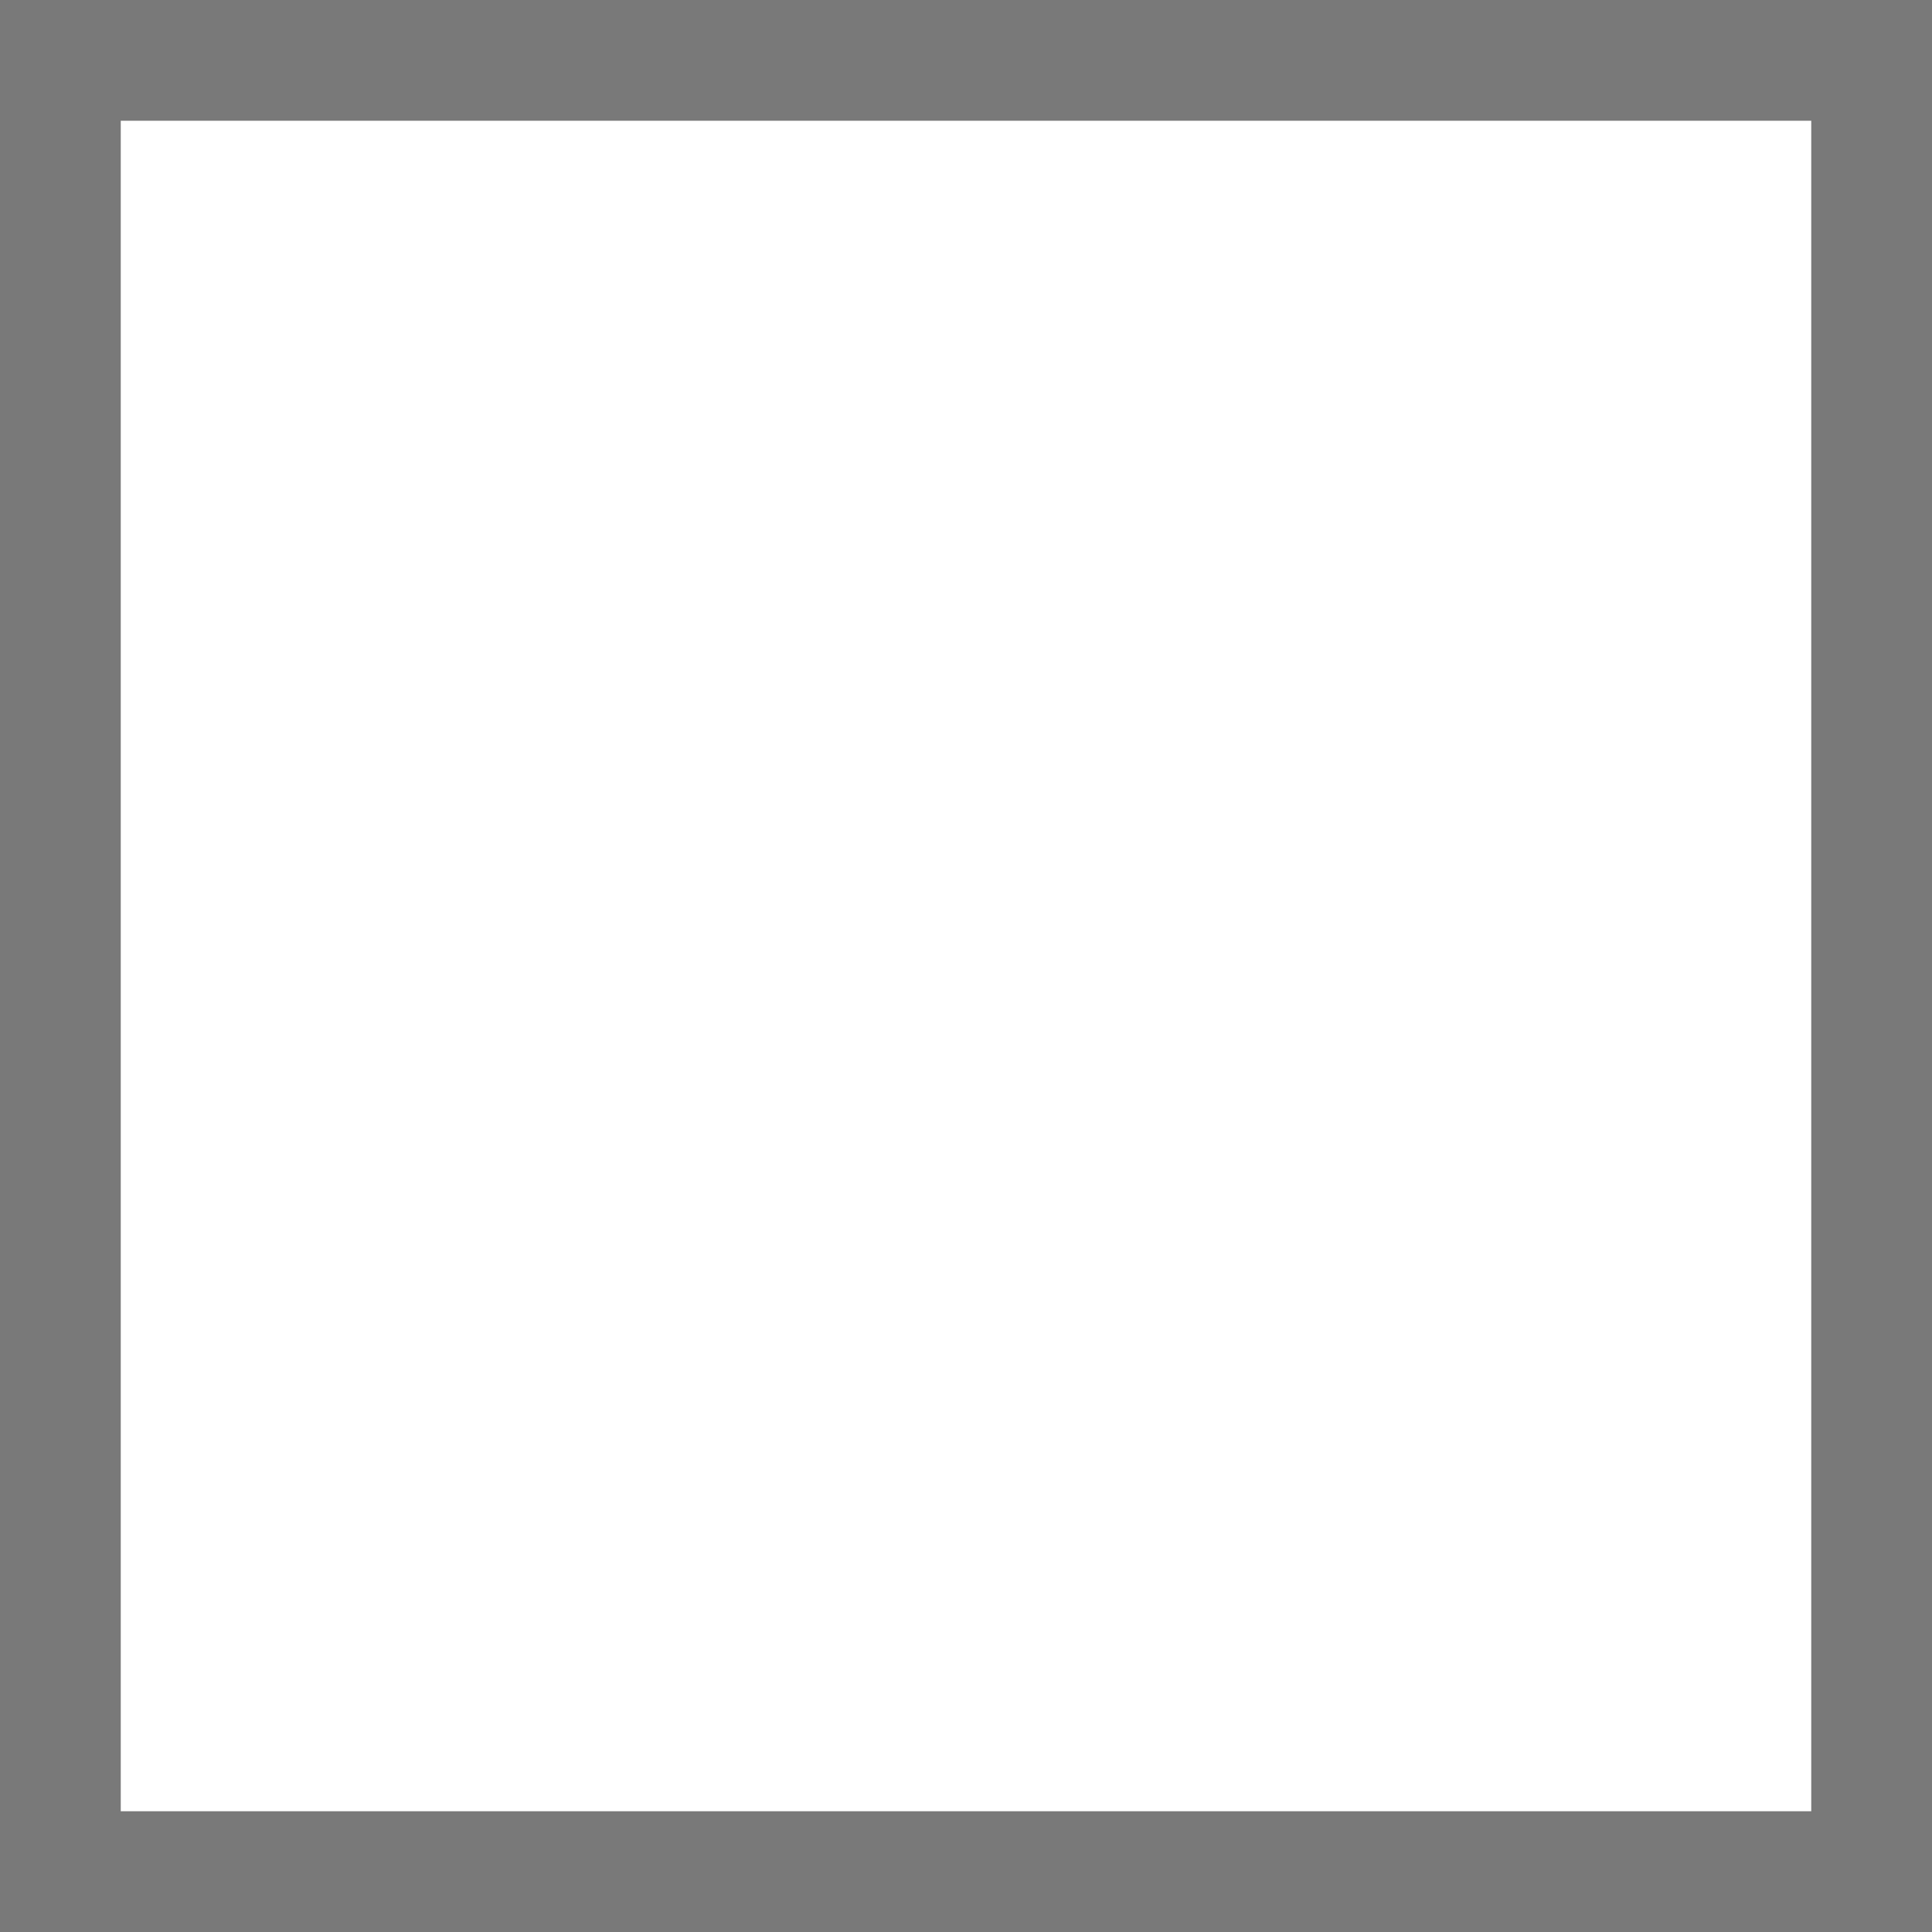
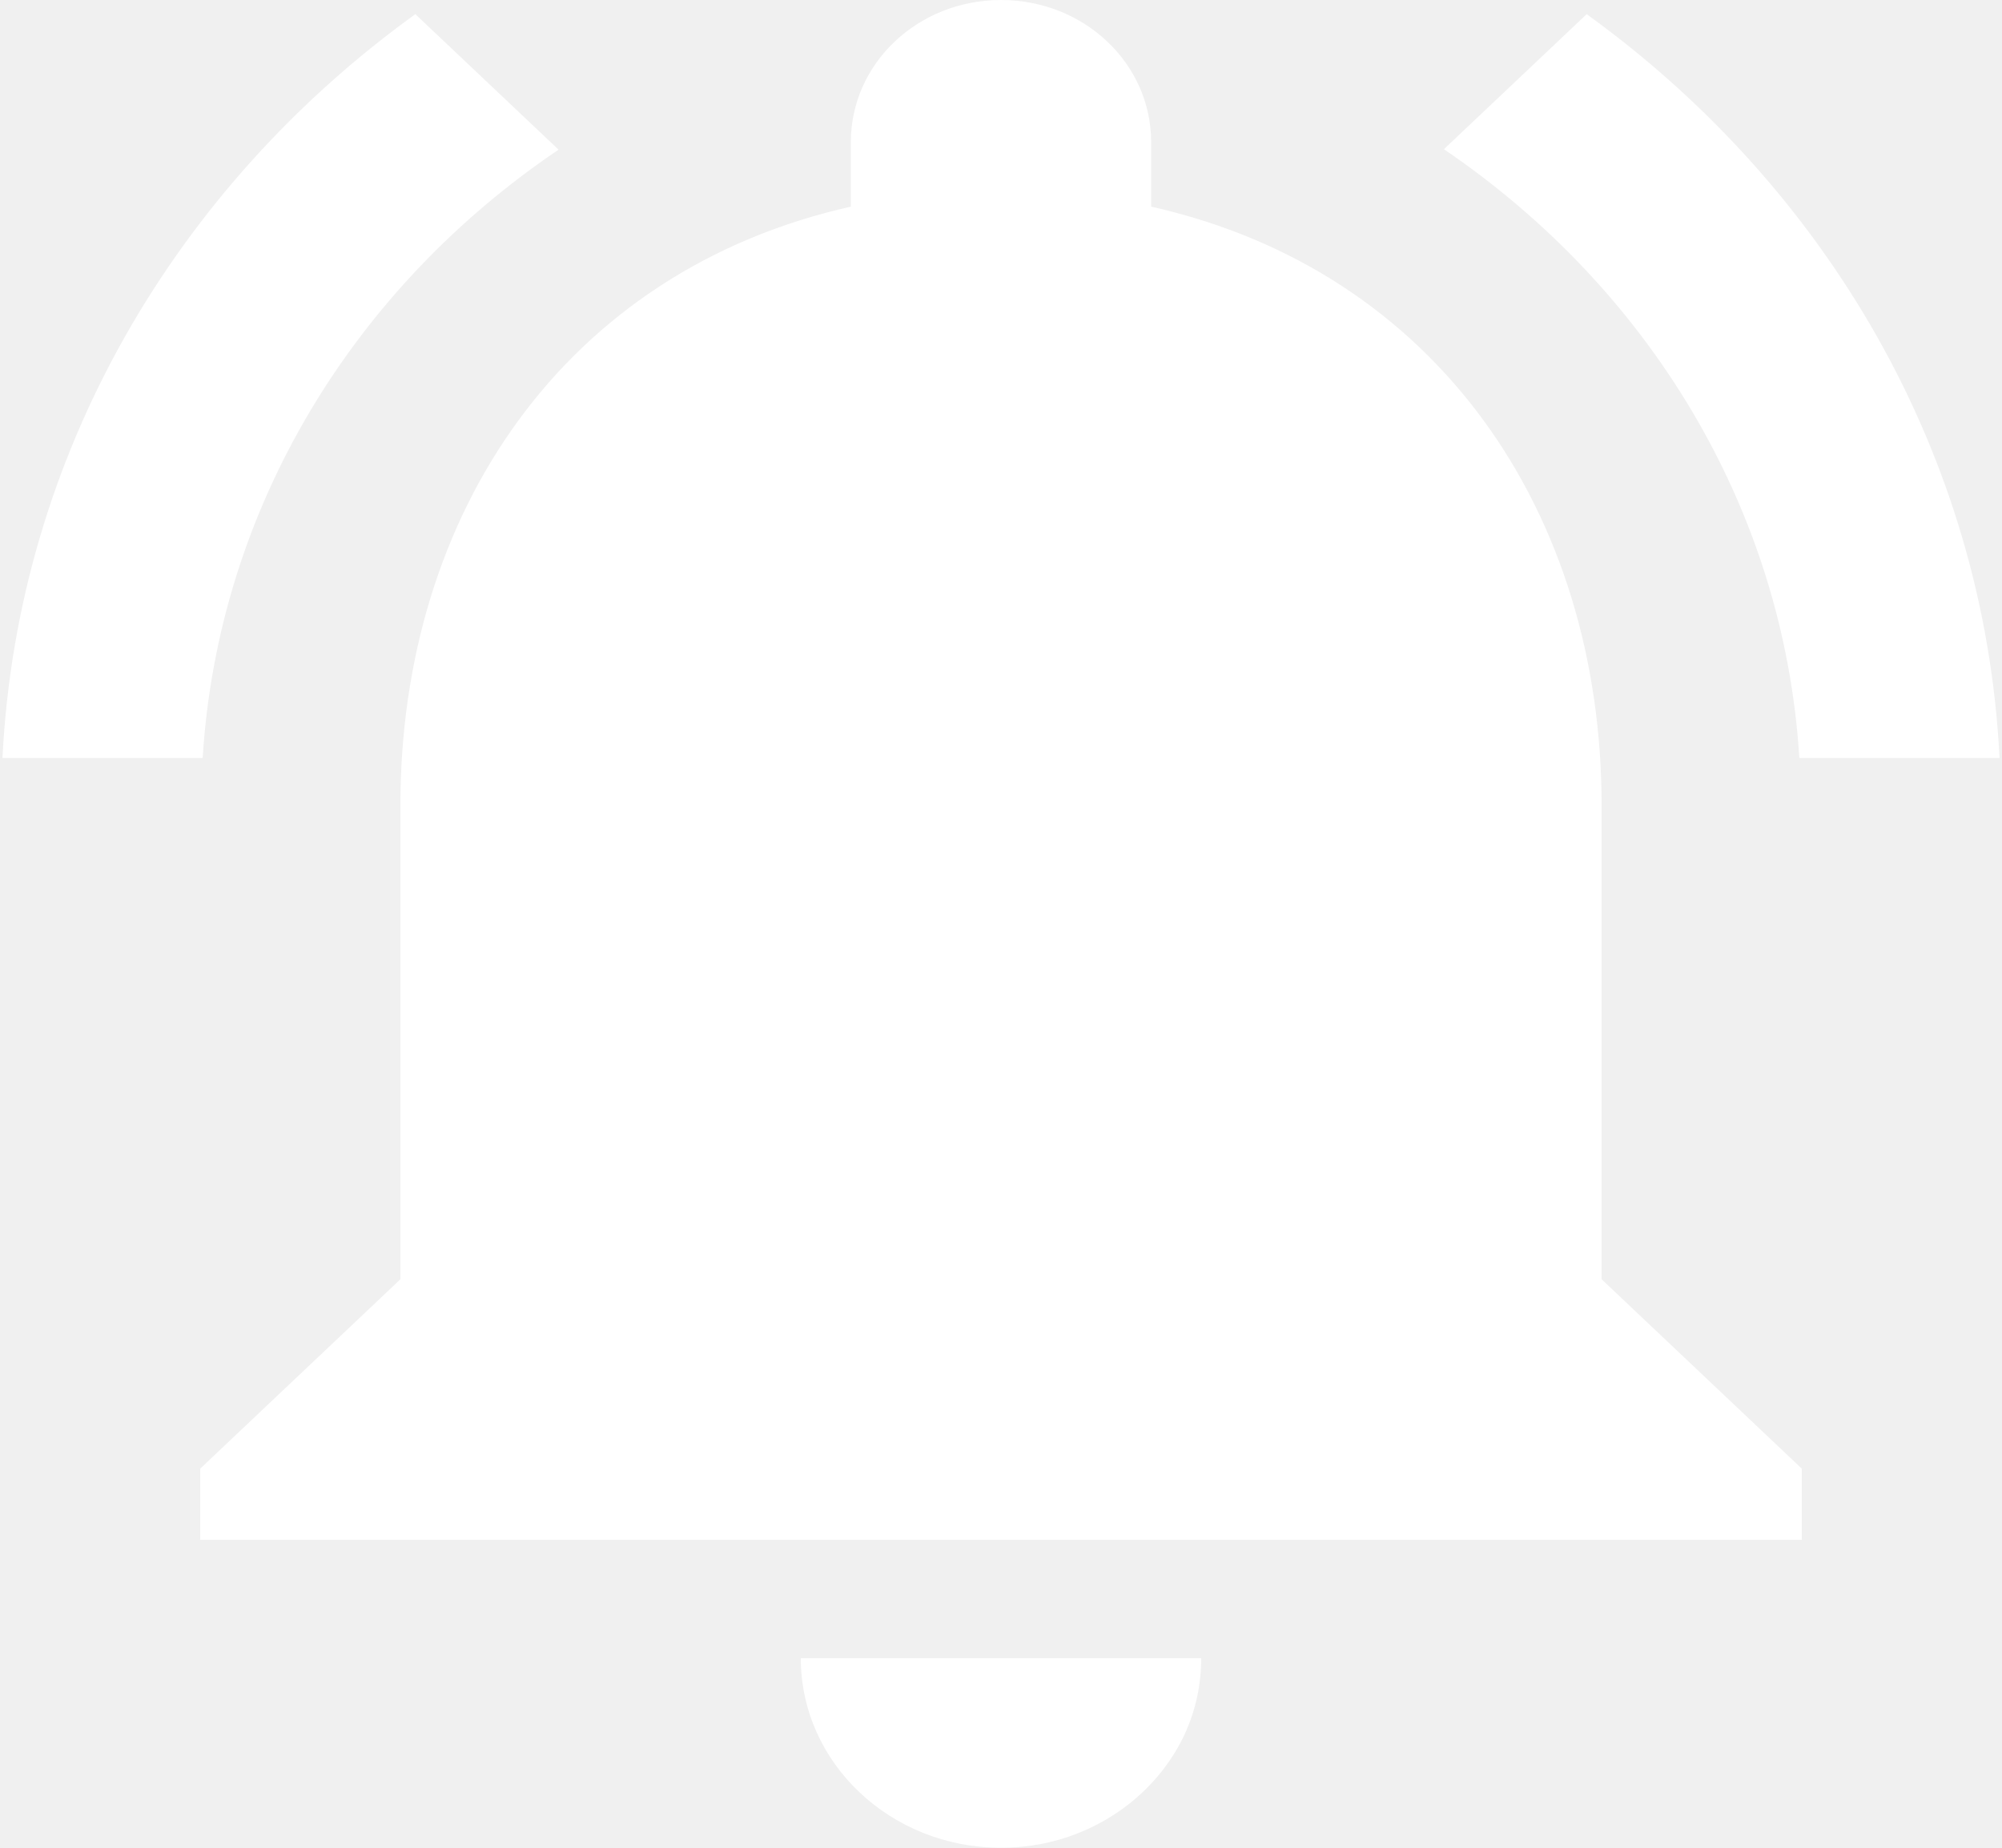
- <svg xmlns="http://www.w3.org/2000/svg" version="1.1" width="16px" height="16px" viewBox="9 202  16 16">
-   <path d="M 9.5 202.5  L 24.5 202.5  L 24.5 217.5  L 9.5 217.5  L 9.5 202.5  Z " fill-rule="nonzero" fill="#ffffff" stroke="none" />
-   <path d="M 9.5 202.5  L 24.5 202.5  L 24.5 217.5  L 9.5 217.5  L 9.5 202.5  Z " stroke-width="1" stroke="#797979" fill="none" />
+ <svg xmlns="http://www.w3.org/2000/svg" version="1.1" width="13px" height="12px">
+   <g transform="matrix(1 0 0 1 -309 -164 )">
+     <path d="M 1.316 4.923  C 1.417 3.292  2.304 1.865  3.627 0.972  L 2.697 0.092  C 1.141 1.215  0.114 2.951  0.016 4.923  L 1.316 4.923  Z M 9.376 0.969  C 10.696 1.865  11.583 3.292  11.684 4.923  L 12.984 4.923  C 12.886 2.951  11.859 1.215  10.303 0.092  L 9.376 0.969  Z M 10.4 8.308  L 10.4 5.231  C 10.4 3.338  9.337 1.76  7.475 1.342  L 7.475 0.923  C 7.475 0.412  7.04 0  6.5 0  C 5.96 0  5.525 0.412  5.525 0.923  L 5.525 1.342  C 3.663 1.76  2.6 3.338  2.6 5.231  L 2.6 8.308  L 1.3 9.538  L 1.3 10  L 11.7 10  L 11.7 9.538  L 10.4 8.308  Z M 5.2 10.769  C 5.2 11.449  5.782 12  6.5 12  C 6.591 12  6.679 11.991  6.763 11.975  C 7.186 11.892  7.534 11.615  7.699 11.249  C 7.764 11.102  7.8 10.942  7.8 10.769  L 5.2 10.769  Z " fill-rule="nonzero" fill="#ffffff" stroke="none" transform="matrix(1 0 0 1 309 164 )" />
+   </g>
</svg>
